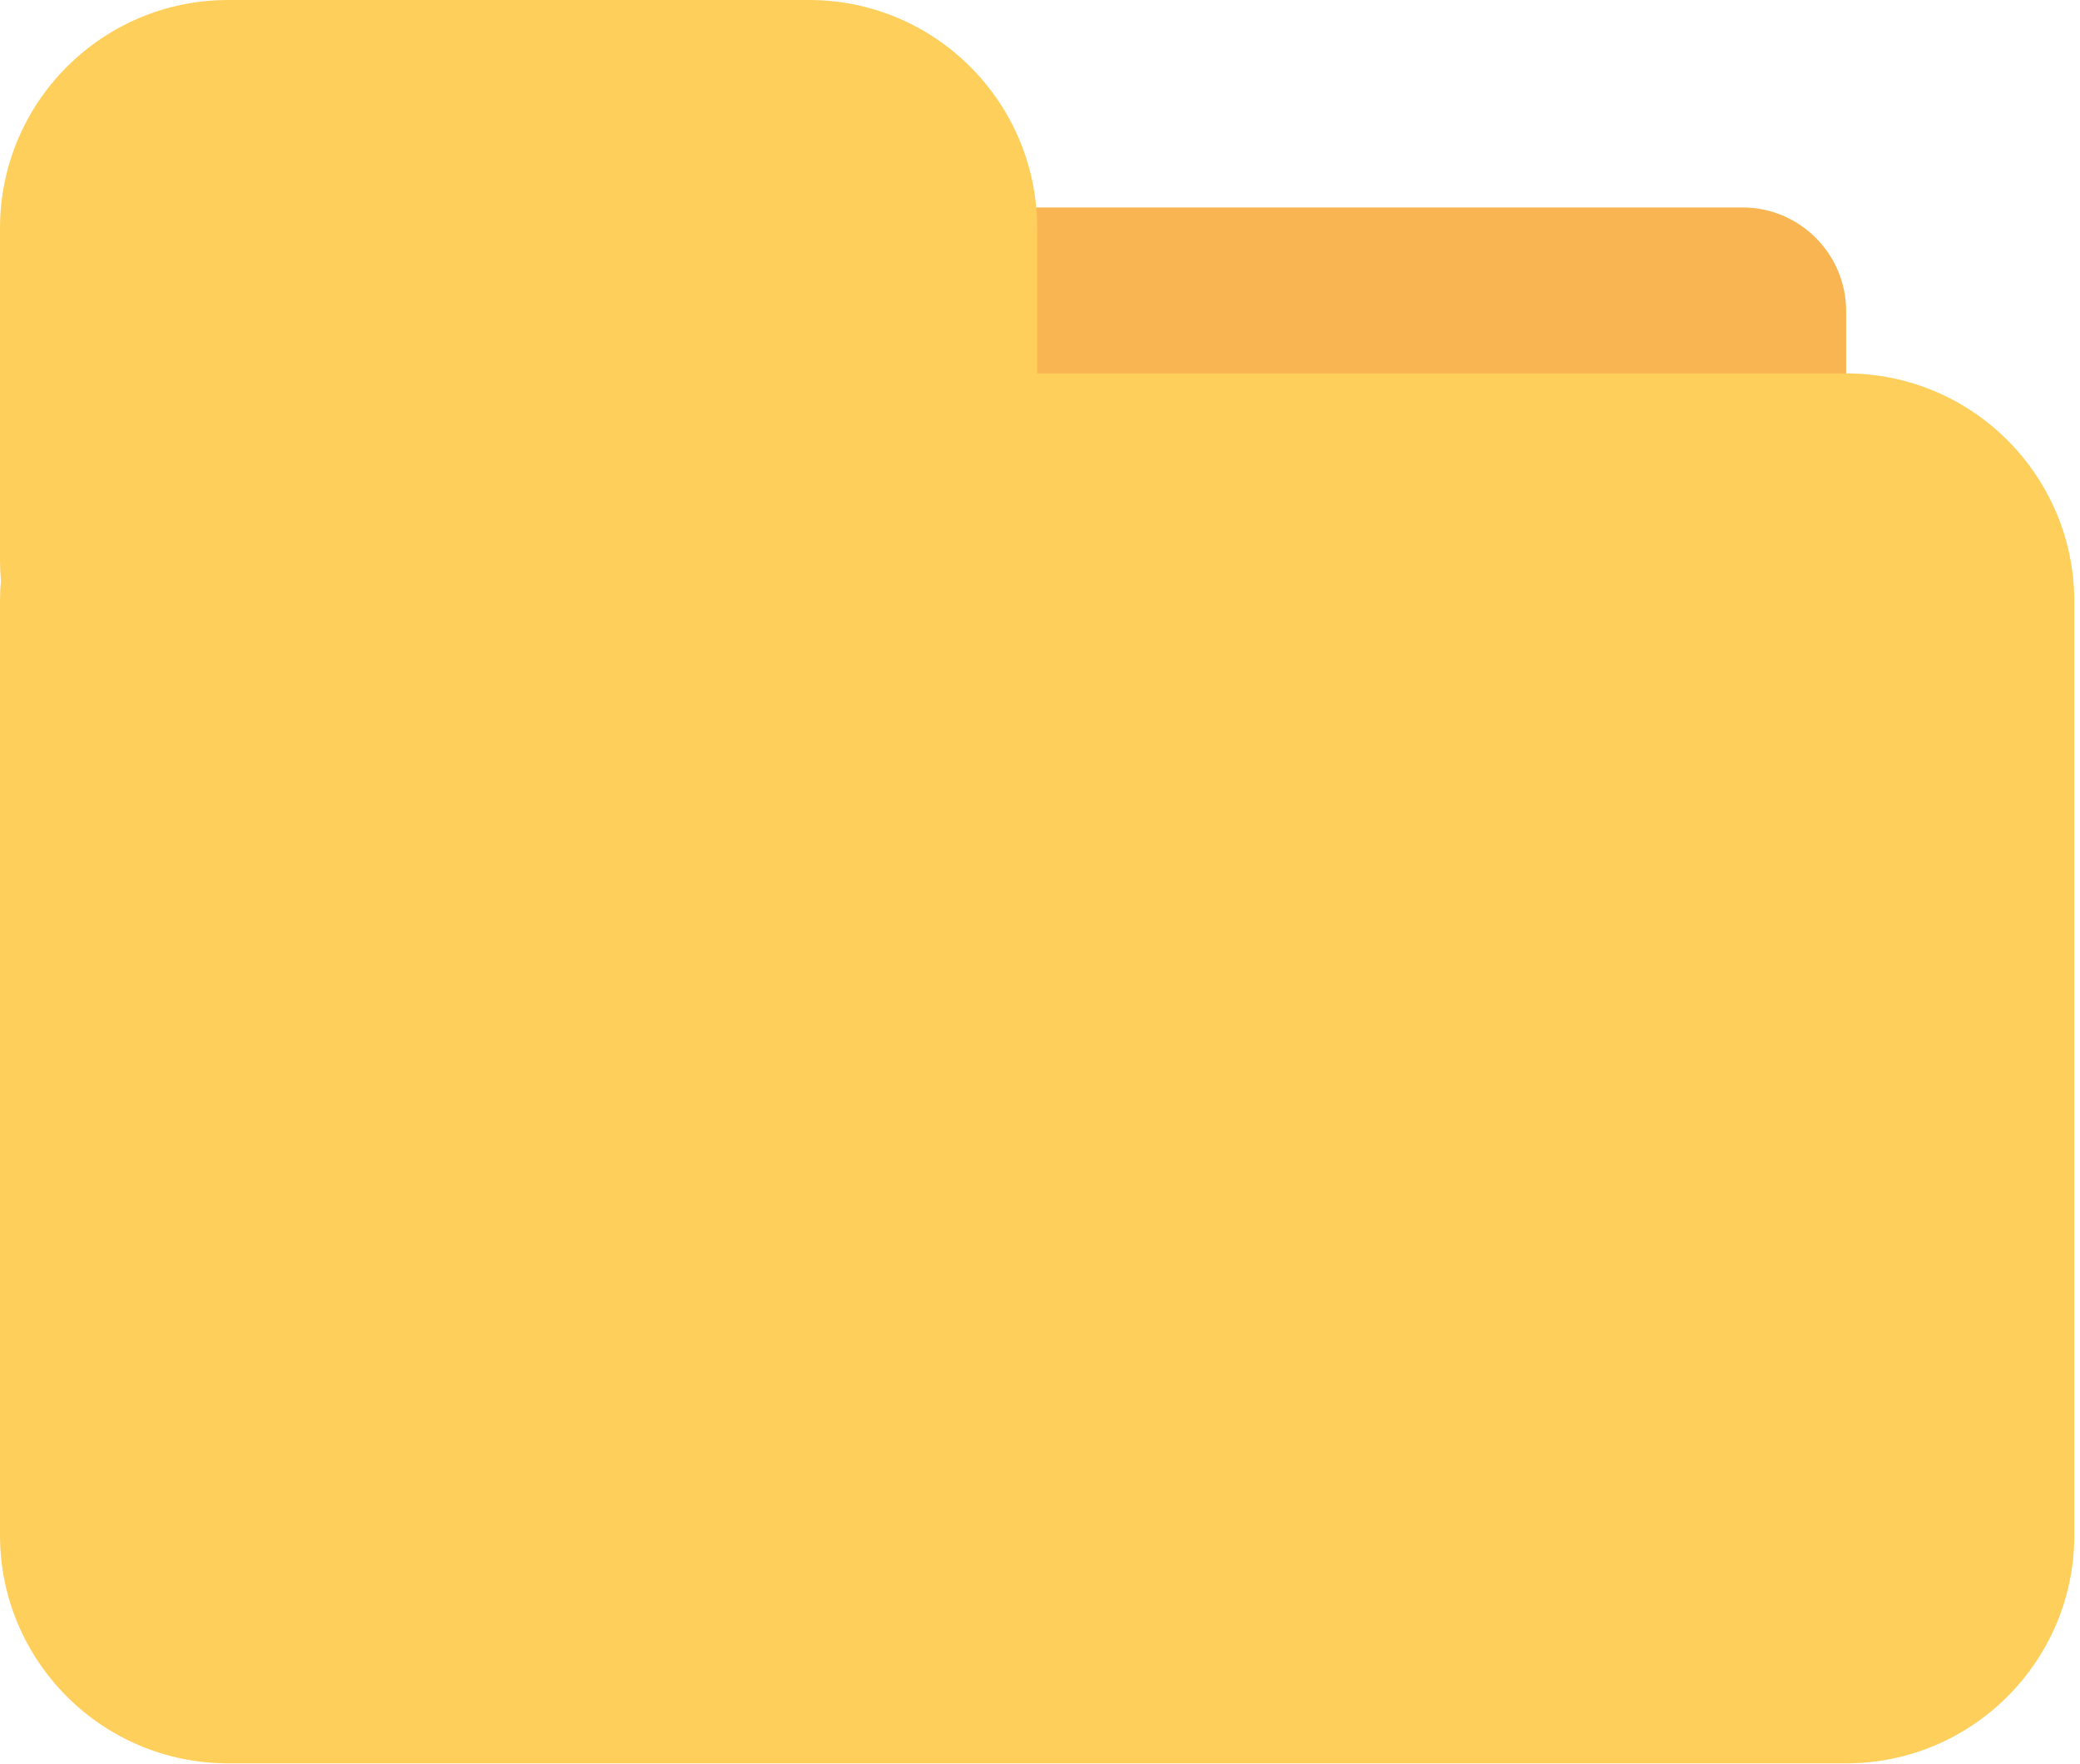
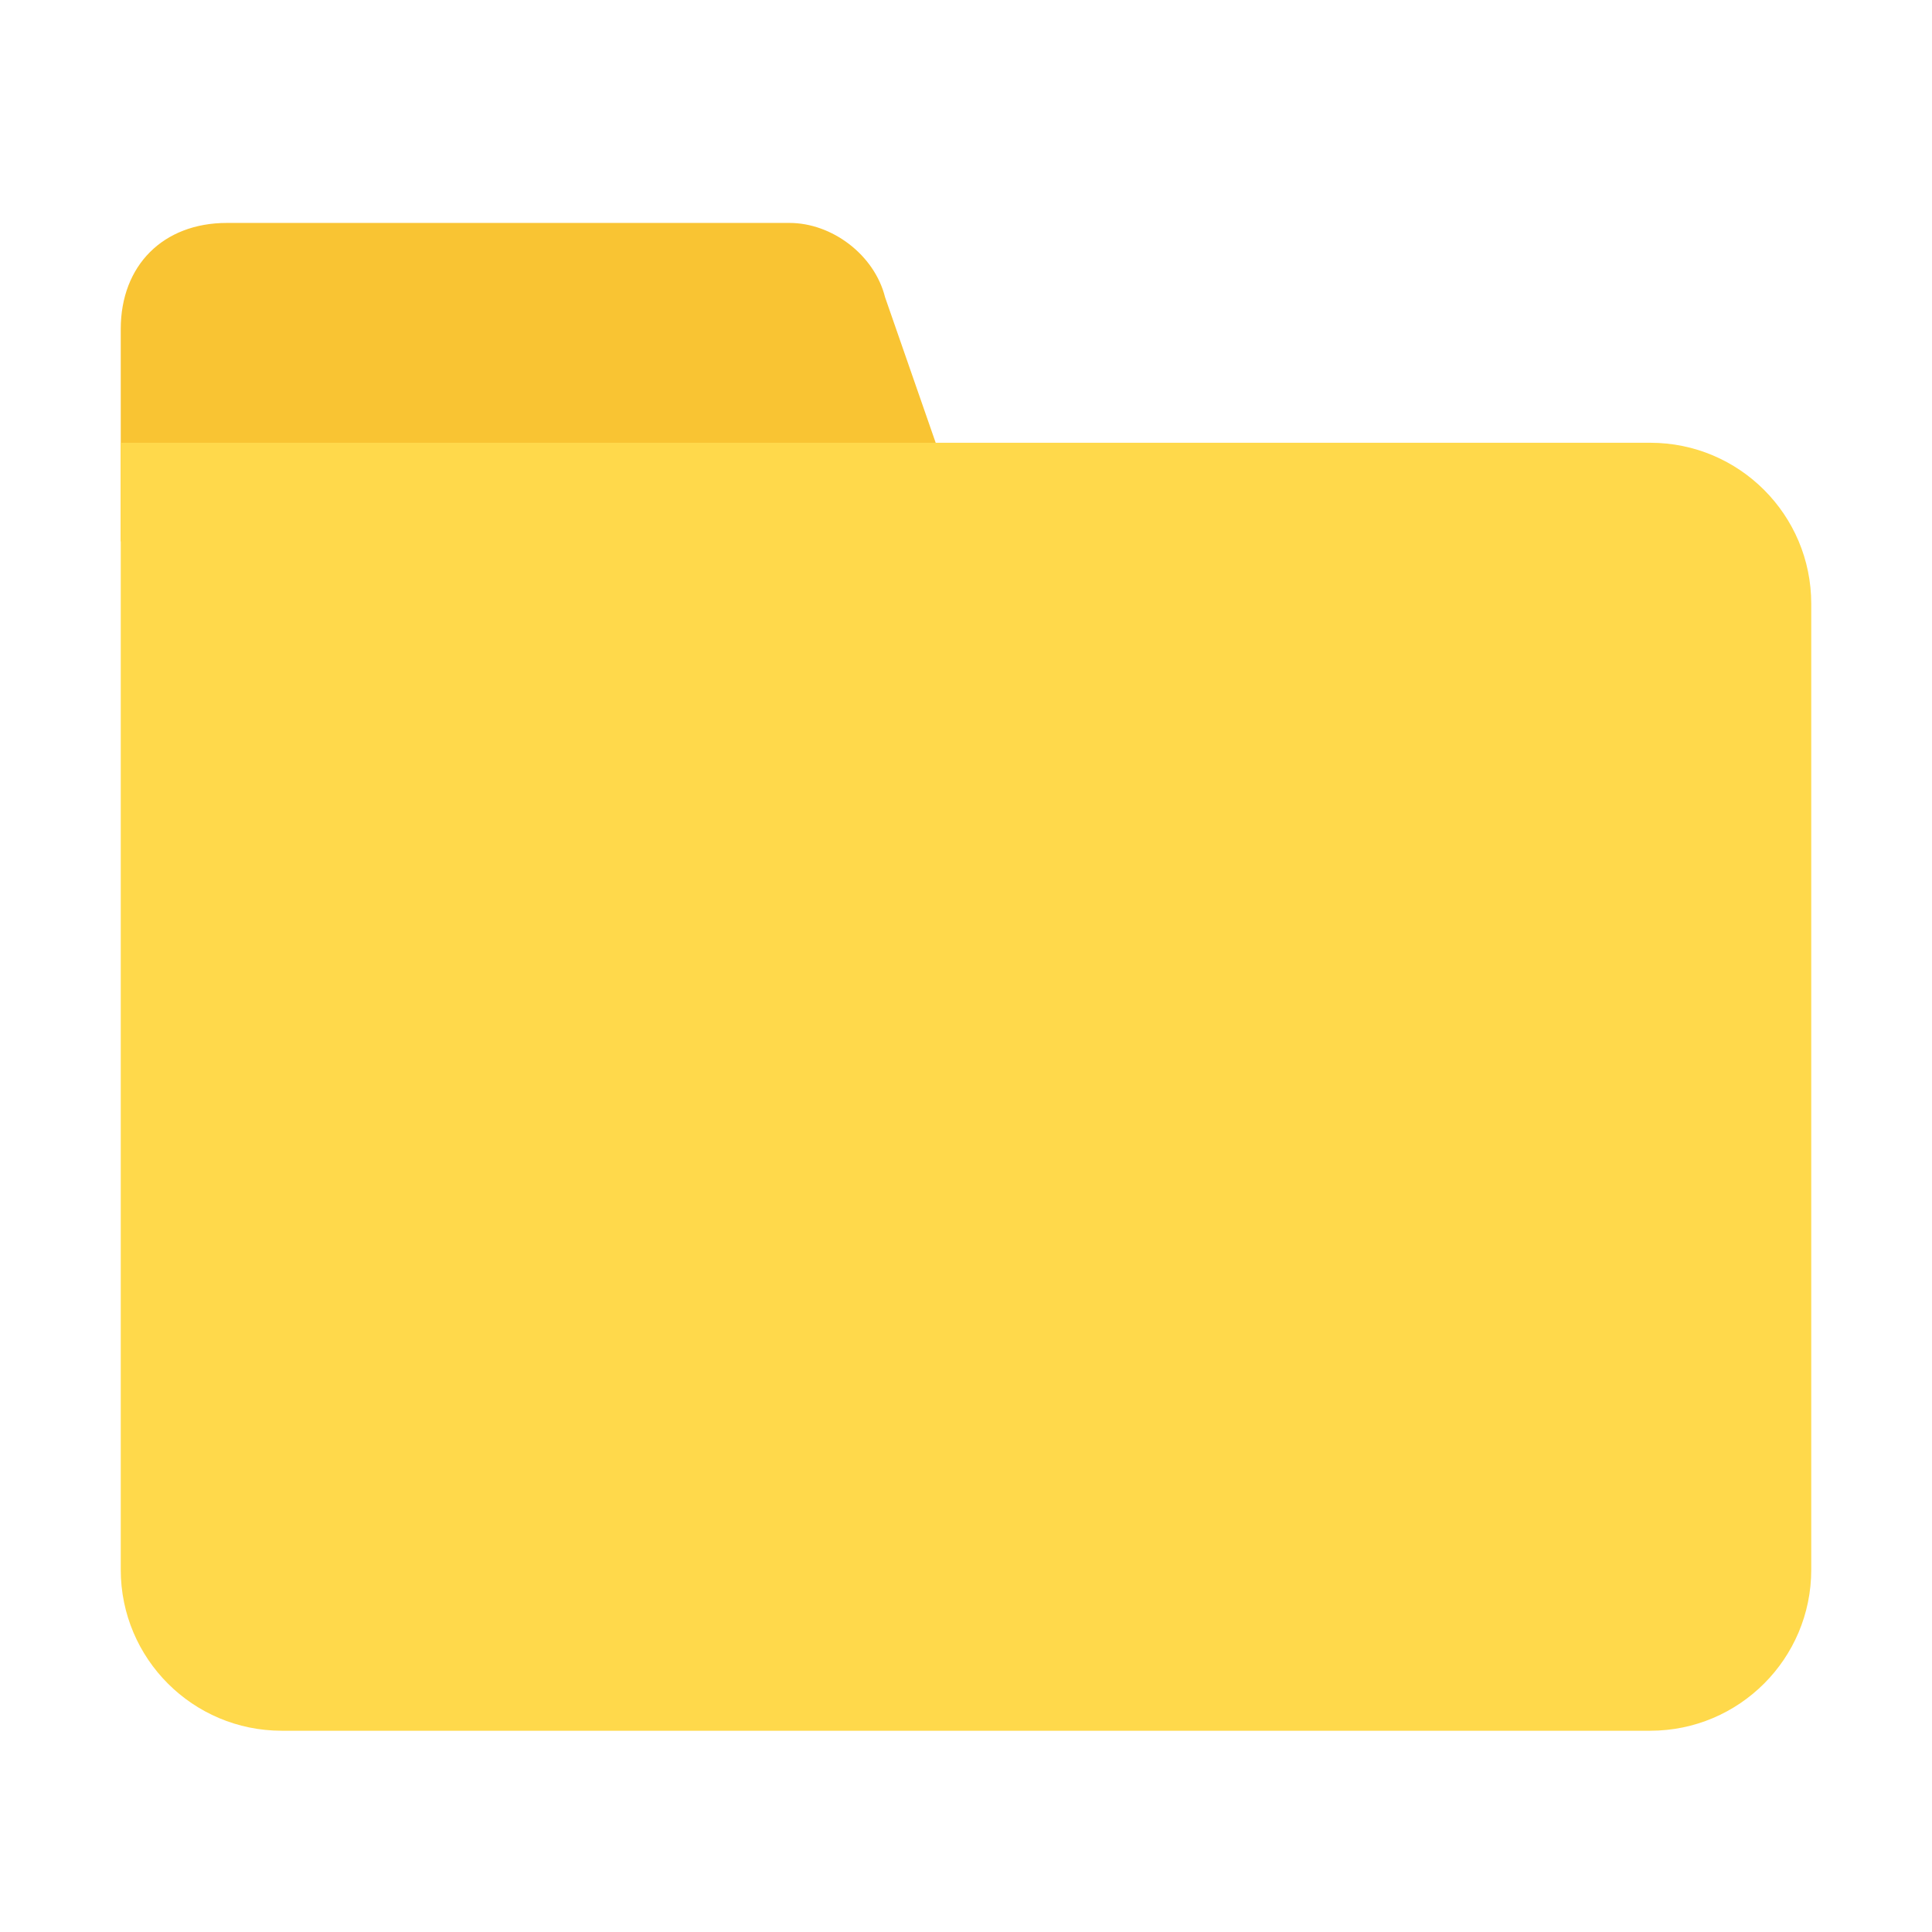
- <svg xmlns="http://www.w3.org/2000/svg" t="1713282283839" class="icon" viewBox="0 0 1208 1024" version="1.1">
-   <path d="M132.516 120.474h879.437c33.27 0 60.236 26.967 60.236 60.231v409.6c0 33.27-26.967 60.237-60.236 60.237H132.516c-33.265 0-60.232-26.967-60.232-60.237v-409.6c0-33.264 26.967-60.237 60.232-60.237z" fill="#F9B552" p-id="1296" />
-   <path d="M469.837 0c73.185 0 132.516 59.33 132.516 132.516v84.326h469.836c73.186 0 132.516 59.336 132.516 132.521v542.121c0 73.185-59.33 132.516-132.516 132.516H132.516A132.516 132.516 0 0 1 0 891.484v-542.12c0-4.035 0.18-8.07 0.543-12.048A134.257 134.257 0 0 1 0 325.274V132.516C0 59.33 59.33 0 132.516 0h337.32z" fill="#FFCF5C" p-id="1297" />
+ <svg xmlns="http://www.w3.org/2000/svg" t="1713317558872" class="icon" viewBox="0 0 1024 1024" version="1.1">
+   <path d="M120.256 118.16h298.208c22.496 0 45.008 16.88 50.64 39.376l45.008 129.408H64v-112.528c0-33.76 22.512-56.256 56.256-56.256z" fill="#F9C433" p-id="22058" />
+   <path d="M64 234.672h810.672A85.328 85.328 0 0 1 960 320v512a85.328 85.328 0 0 1-85.328 85.328H149.328A85.328 85.328 0 0 1 64 832V234.672z" fill="#FFD94B" p-id="22059" />
</svg>
